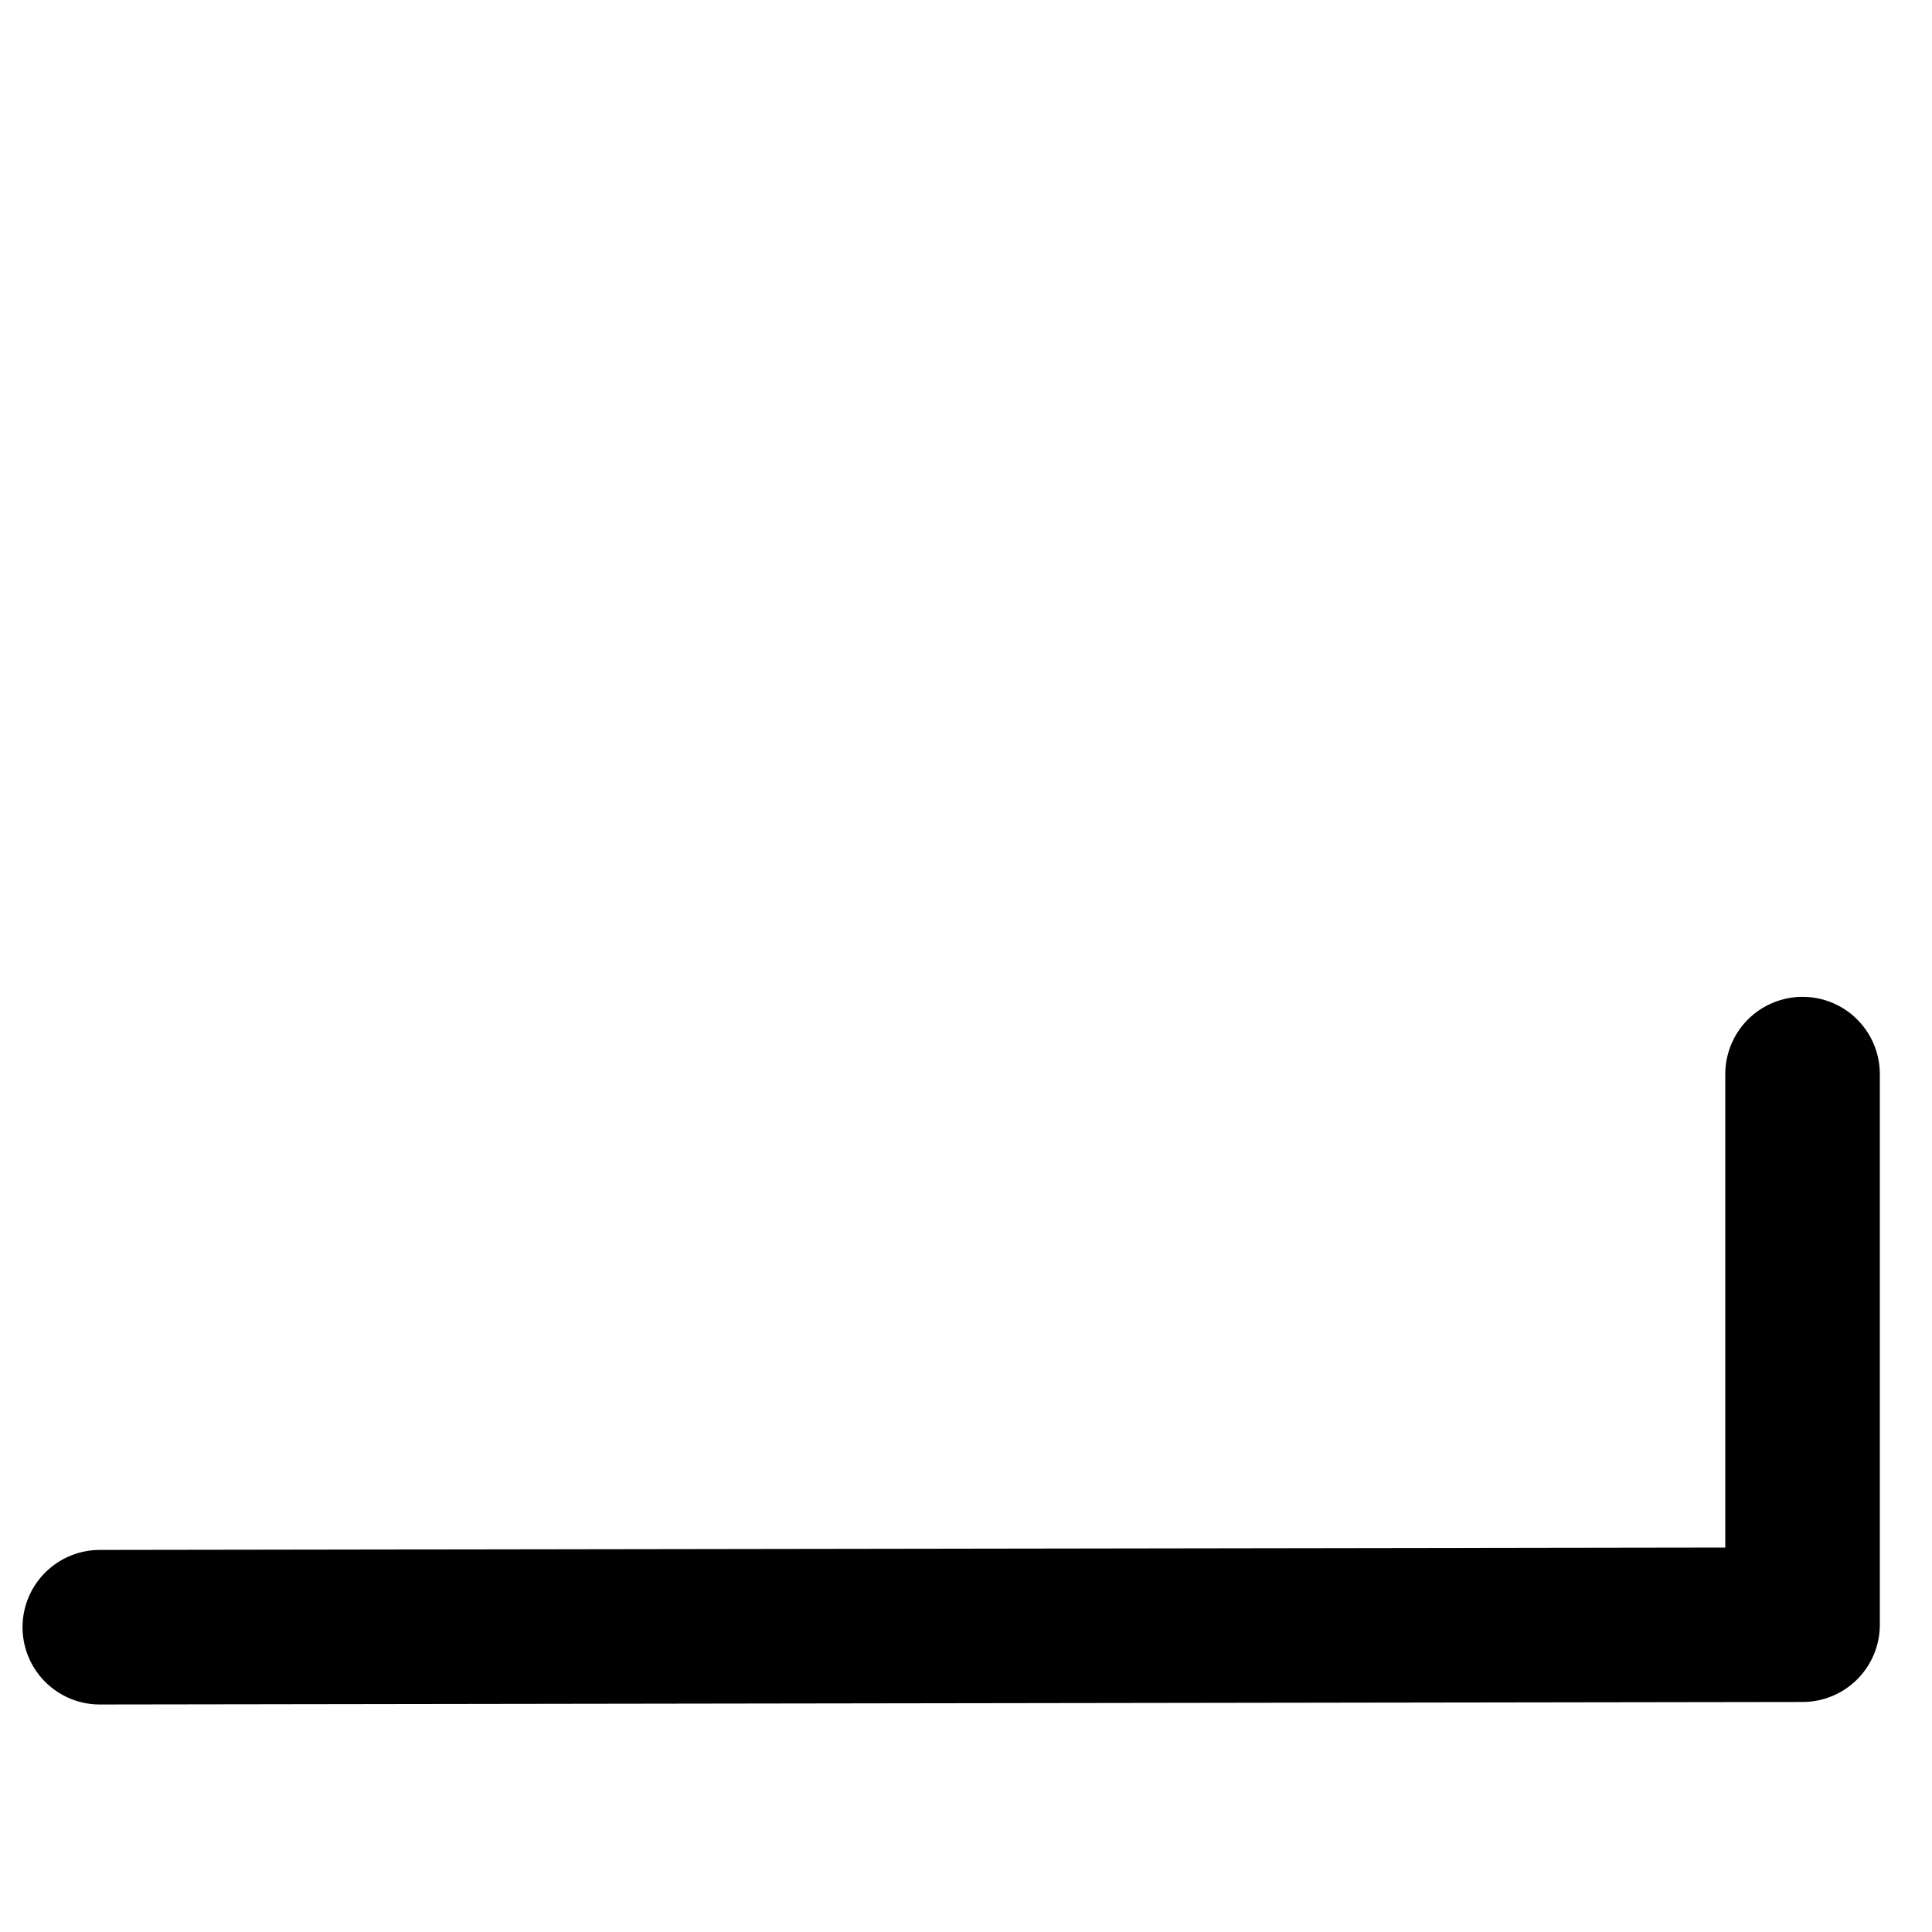
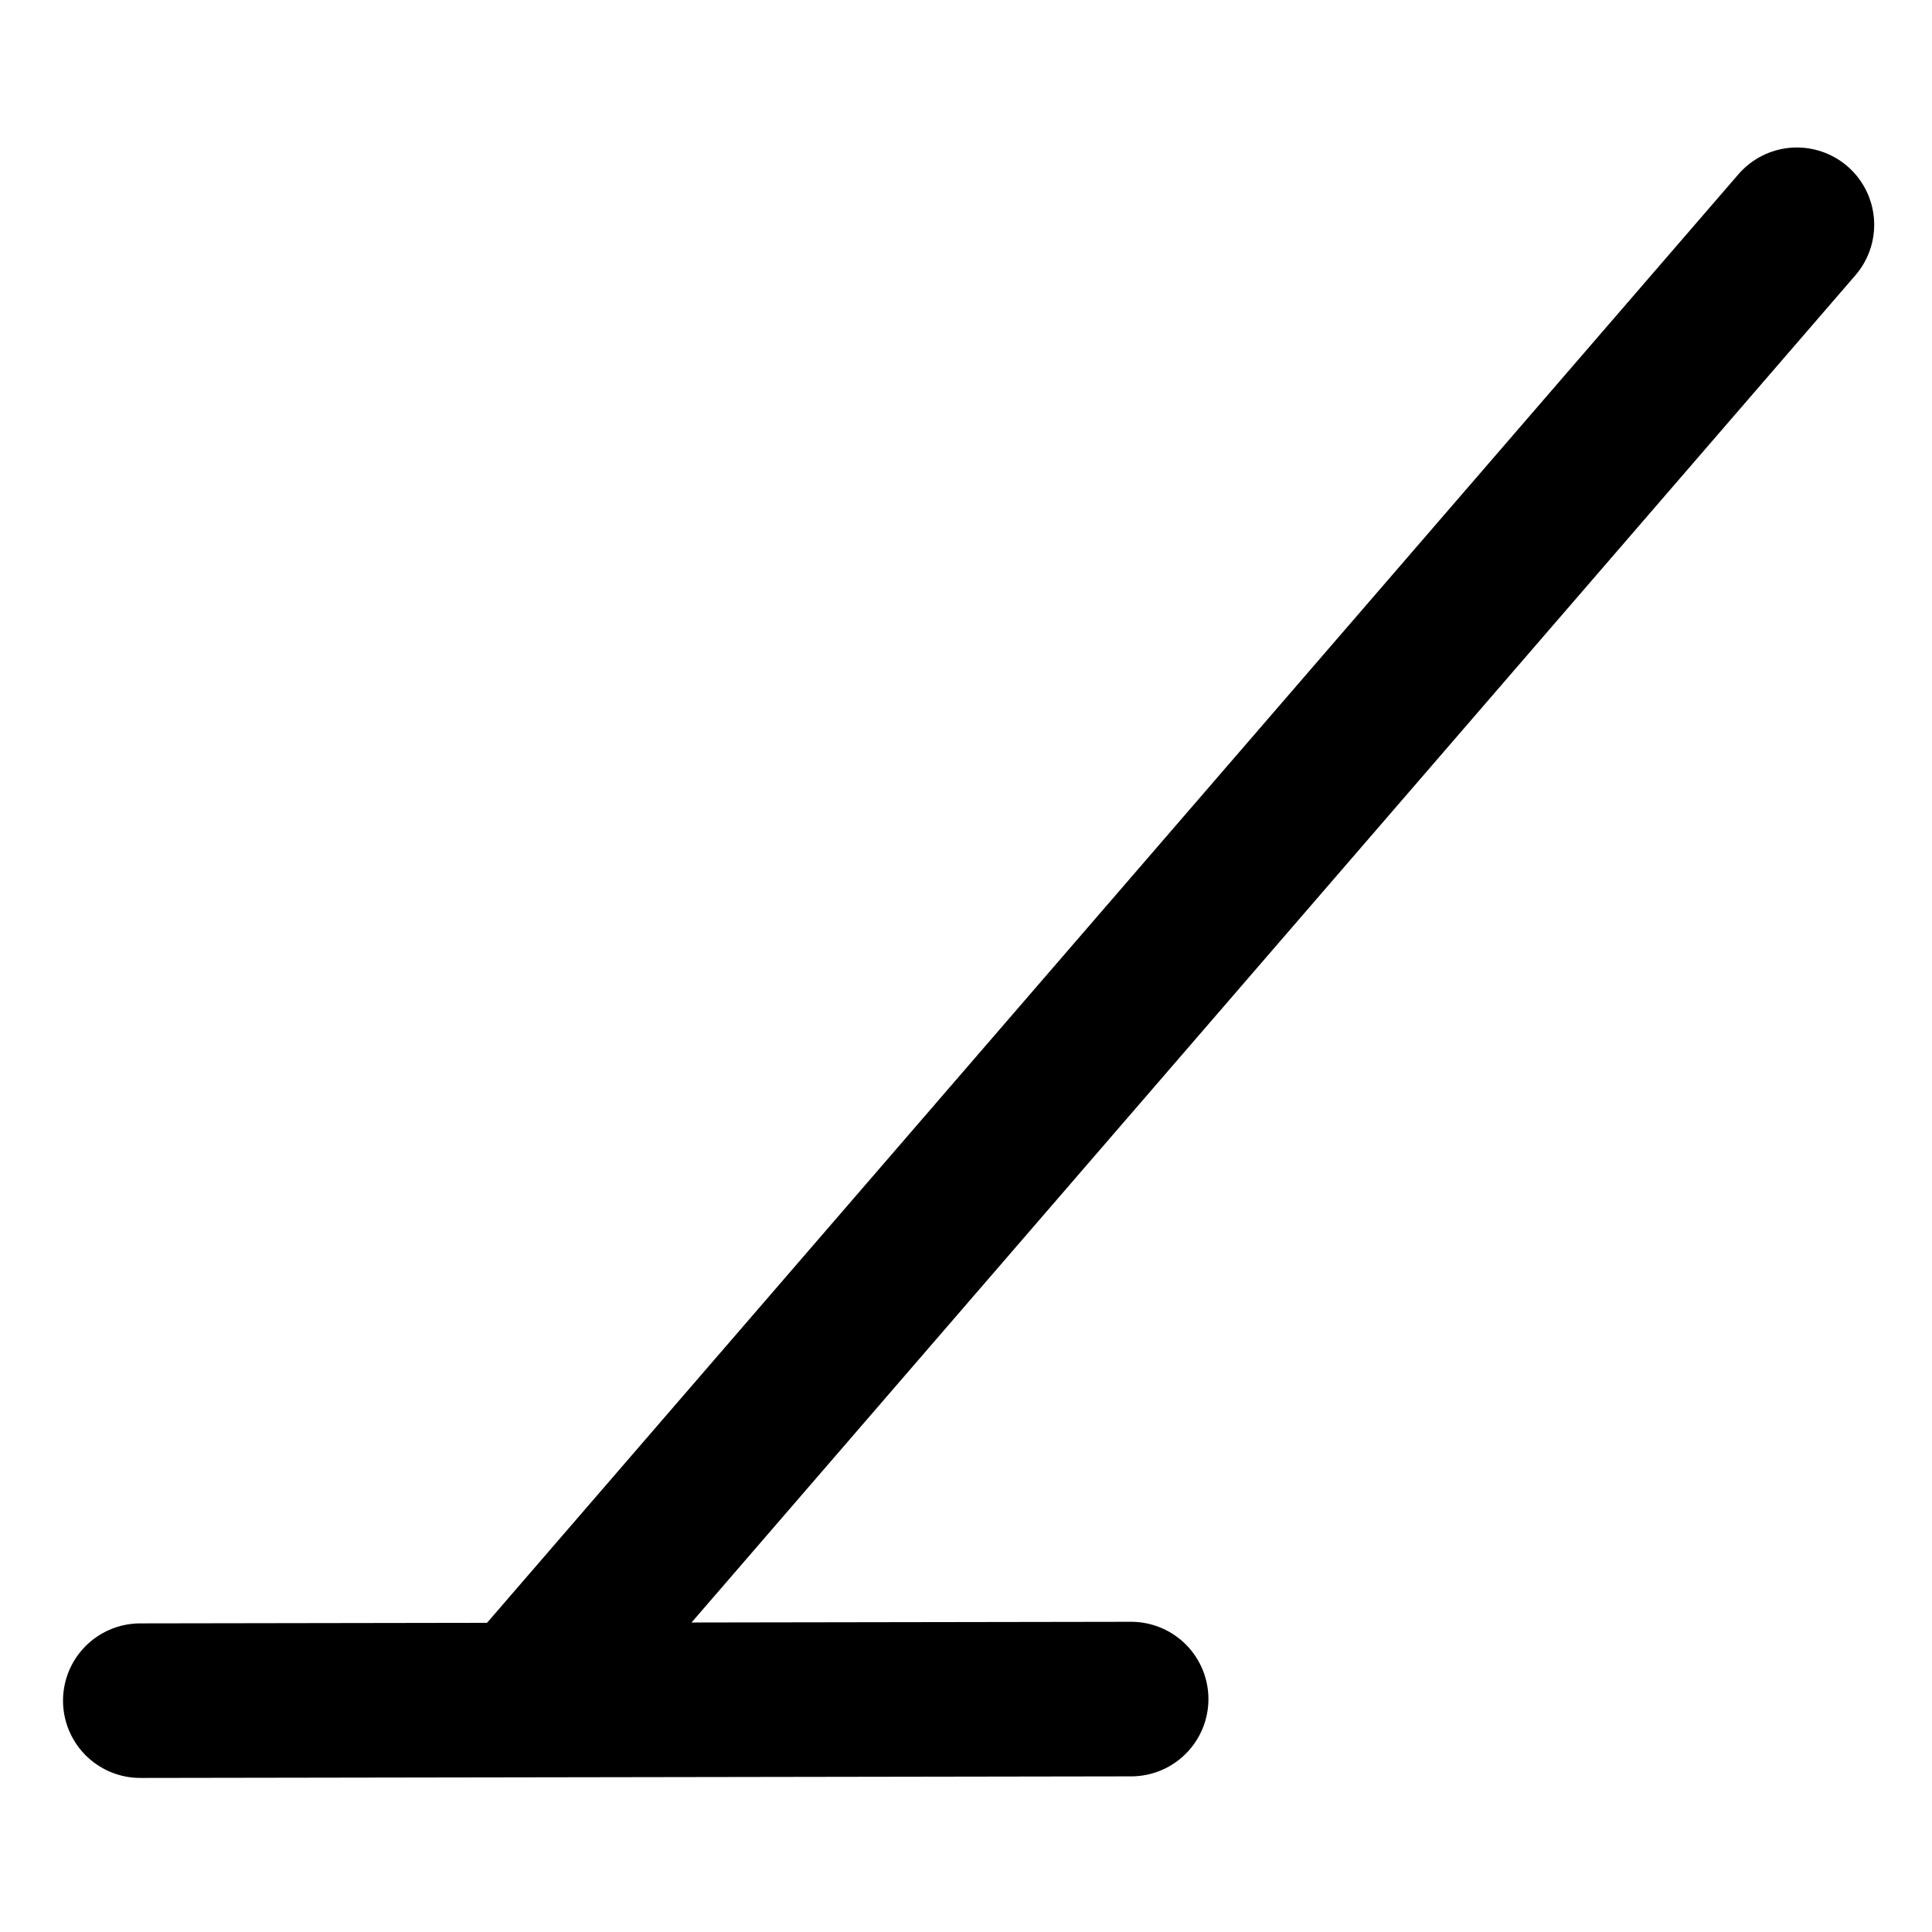
<svg xmlns="http://www.w3.org/2000/svg" width="50mm" height="50mm" viewBox="0 0 50 50" version="1.1" id="svg5">
  <defs id="defs2" />
  <g id="layer1">
-     <path style="fill:none;stroke:#000000;stroke-width:4;stroke-linecap:round;stroke-linejoin:round;stroke-dasharray:none;paint-order:fill markers stroke;stop-color:#000000" d="M 46.65,27.798 V 42.047 L 2.583,42.112" id="path7041" />
+     <g id="g1" transform="matrix(-1,0,0,1,50.66387,0)">
+       <path style="fill:none;stroke:#000000;stroke-width:4;stroke-linecap:round;stroke-linejoin:round;stroke-dasharray:none;paint-order:fill markers stroke;stop-color:#000000" d="M 36.701,43.485 4.16,5.817" id="path2669" />
+       <path style="fill:none;fill-opacity:0;stroke:#000000;stroke-width:4;stroke-linecap:round;stroke-dasharray:none;paint-order:fill markers stroke" d="m 21.39,43.972 25.643,0.041" id="path1" />
+     </g>
  </g>
</svg>
